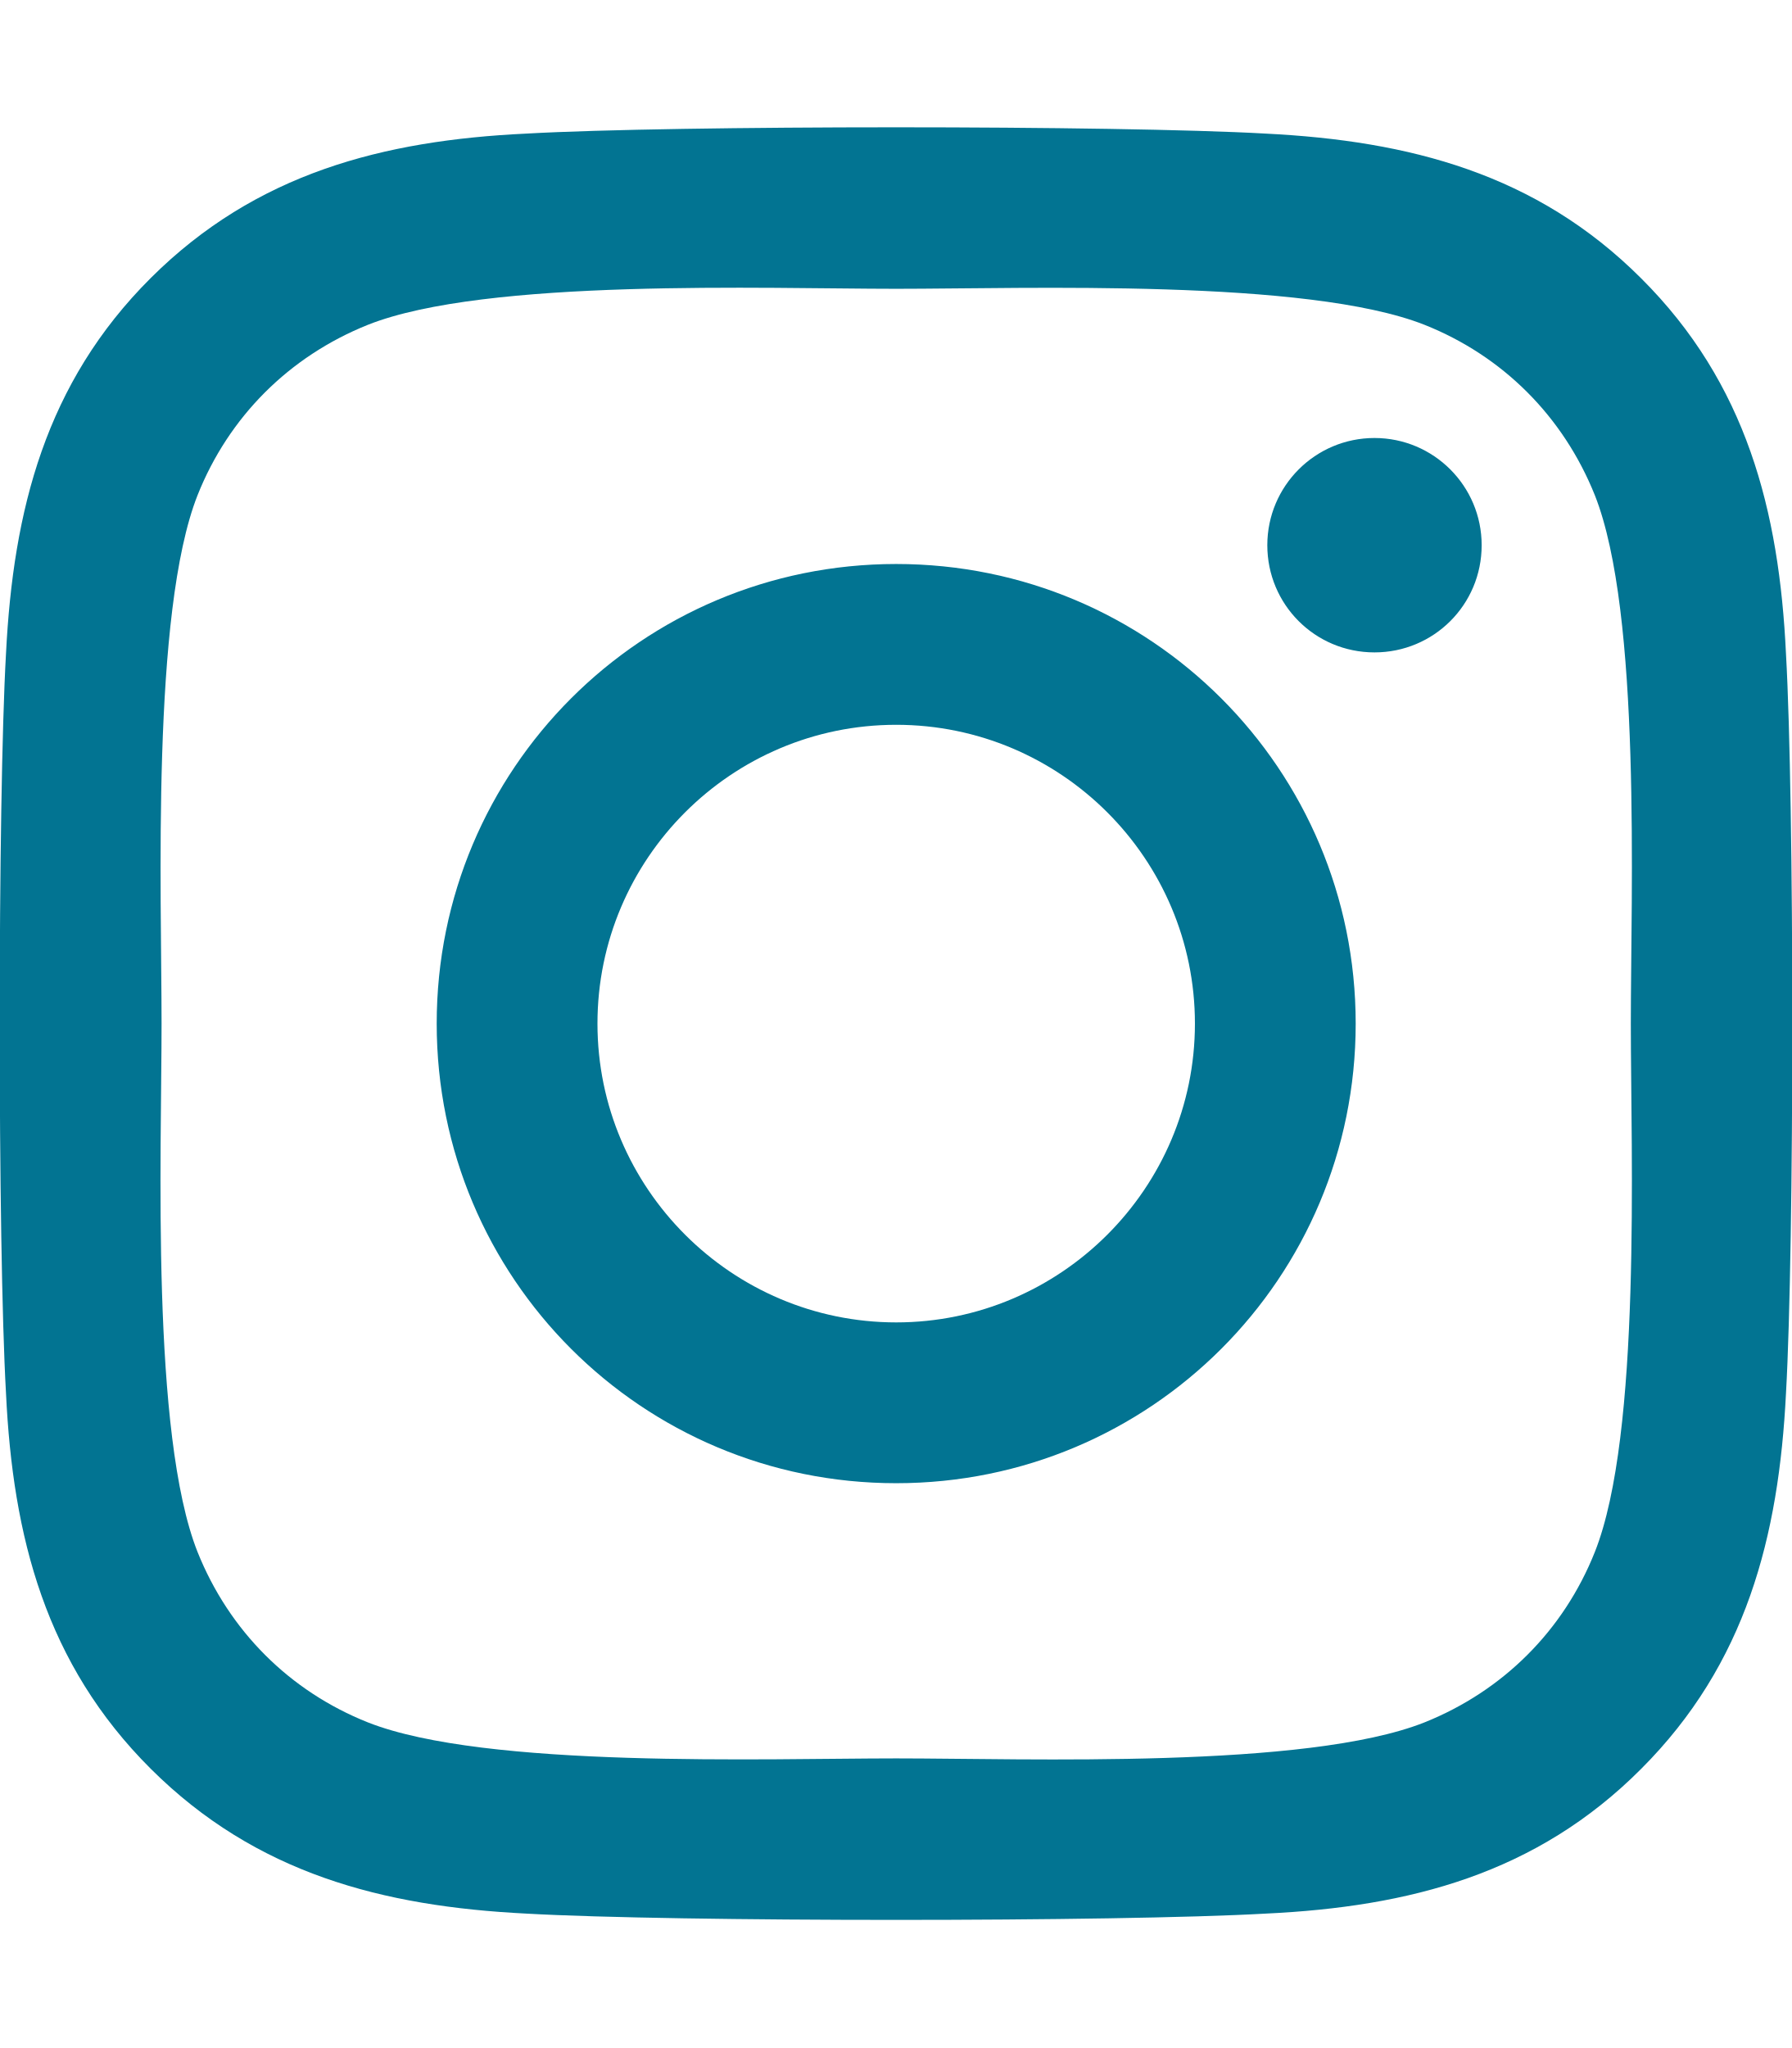
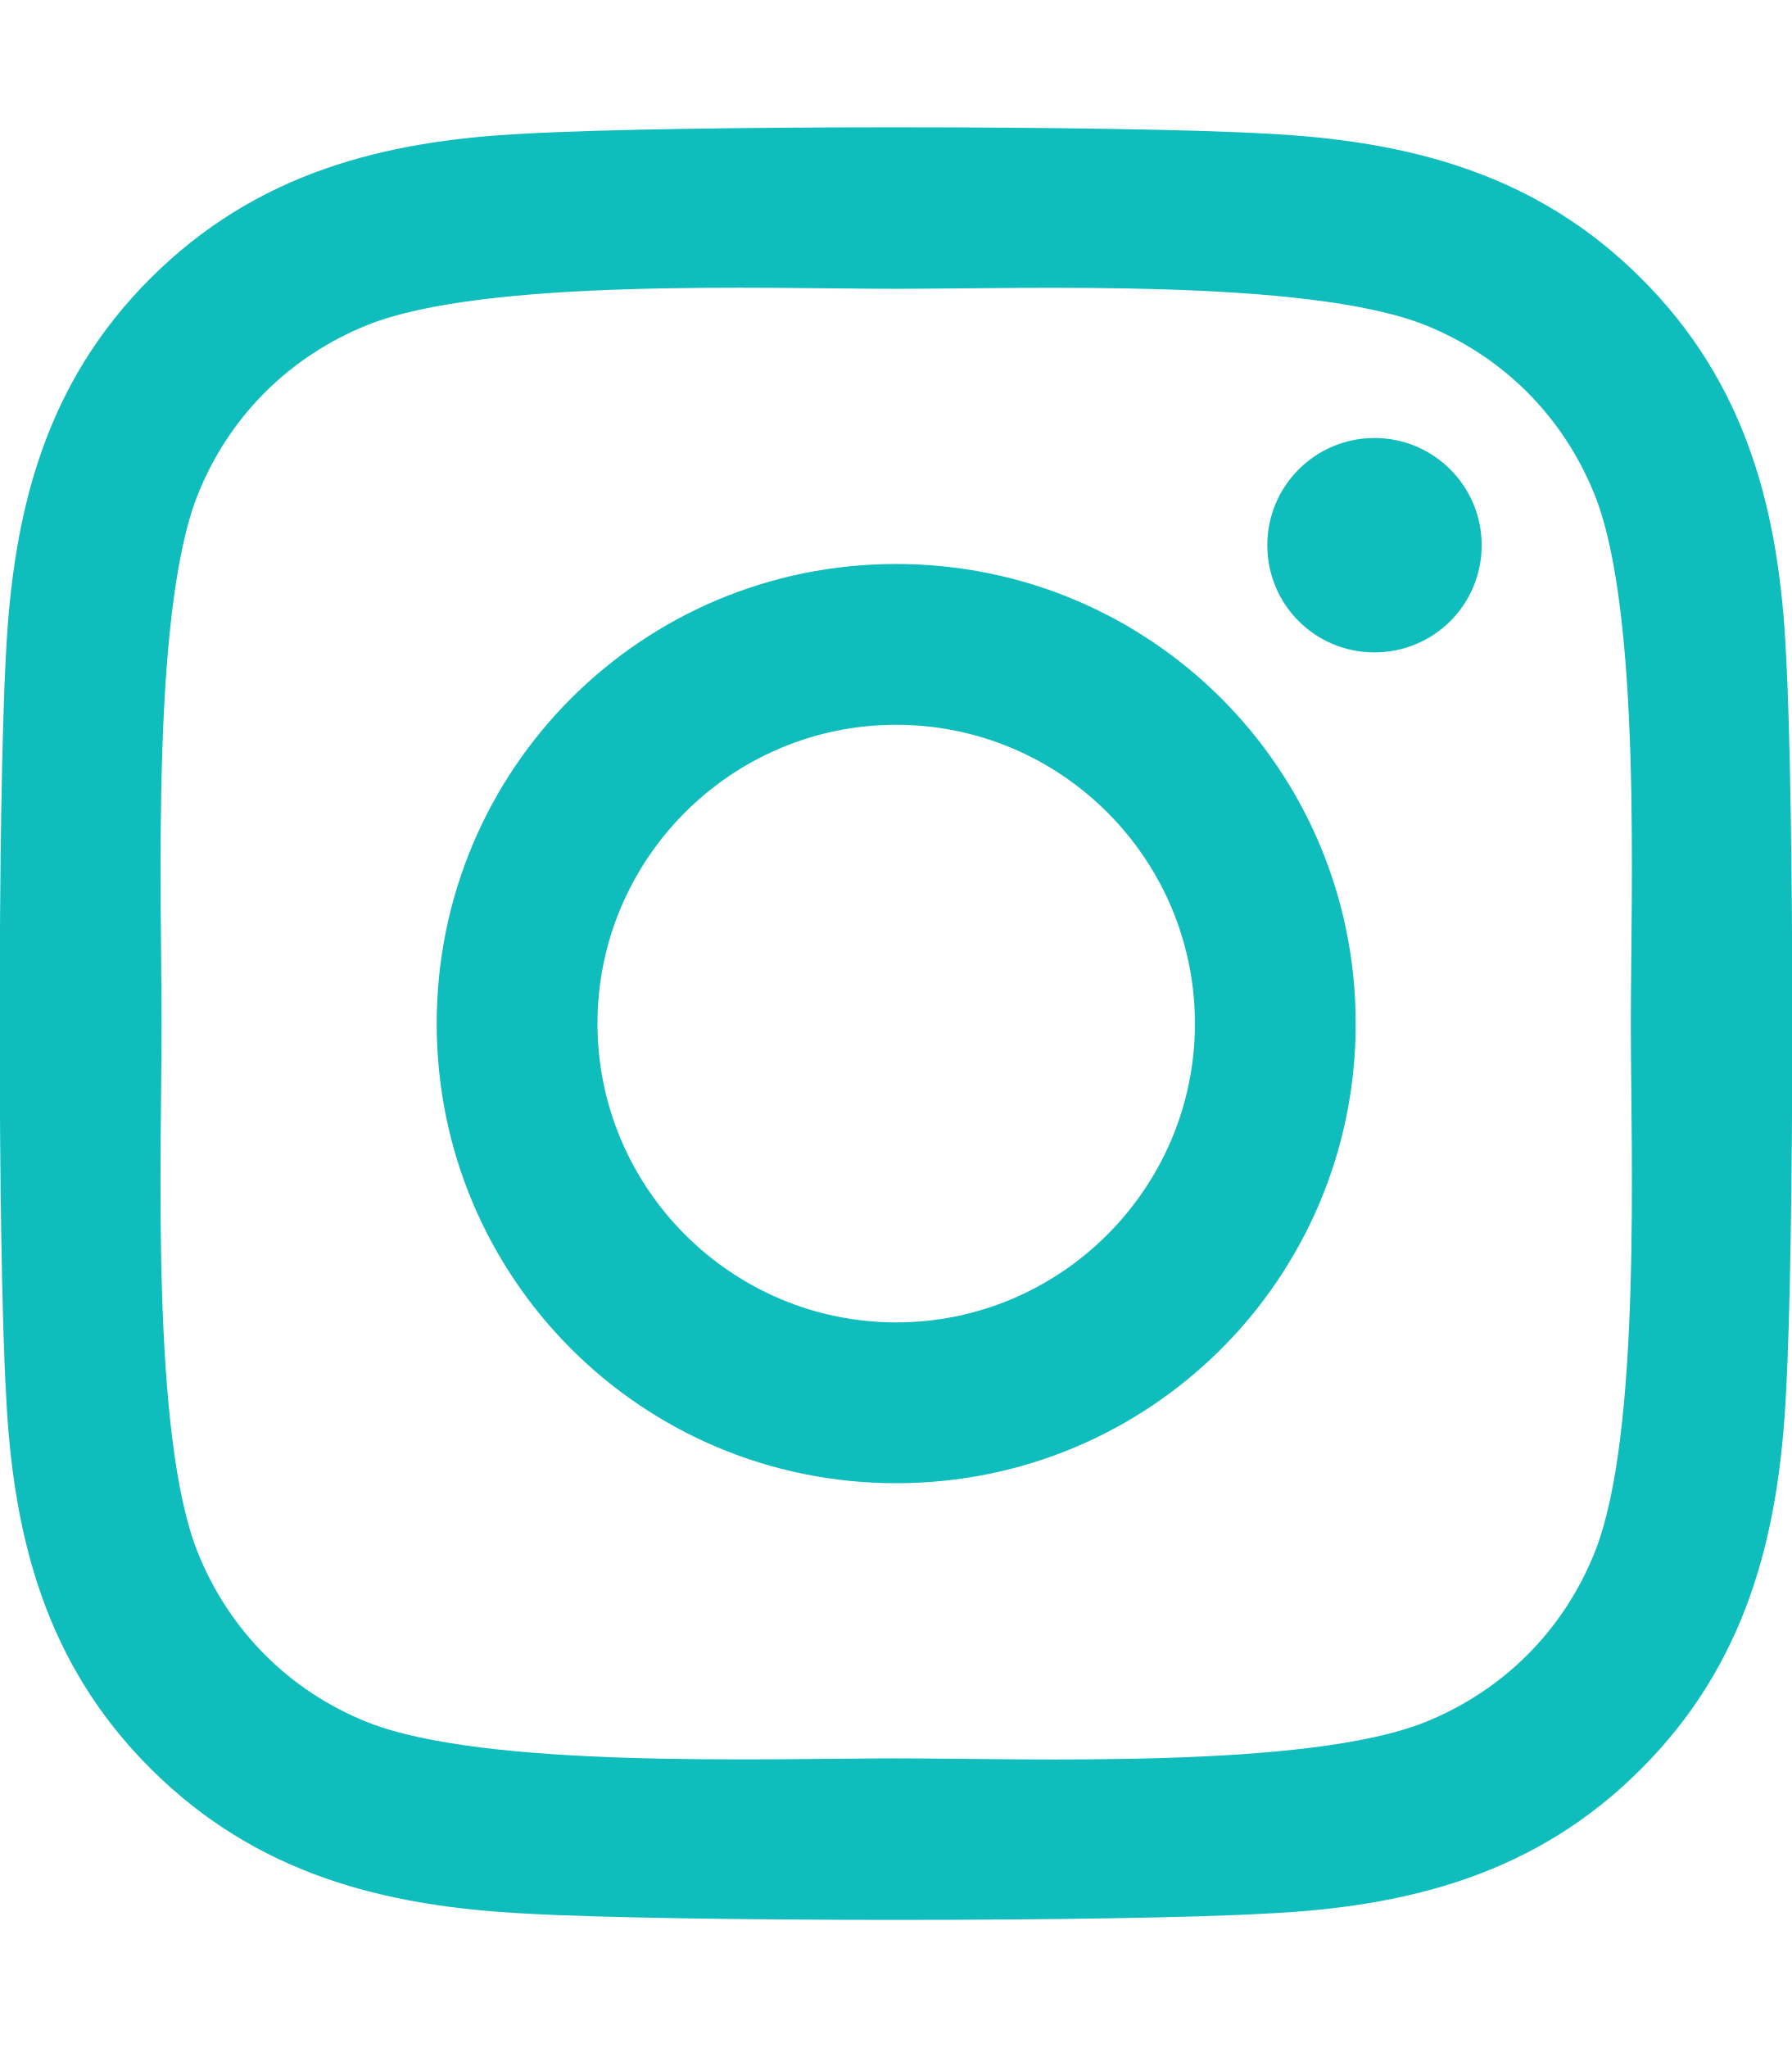
<svg xmlns="http://www.w3.org/2000/svg" aria-hidden="true" focusable="false" data-prefix="fab" data-icon="instagram" class="svg-inline--fa fa-instagram fa-w-14" role="img" viewBox="0 0 448 512">
-   <path fill="#027492" d="M224.1 141c-63.6 0-114.9 51.3-114.9 114.9s51.3 114.9 114.9 114.9S339 319.5 339 255.9 287.7 141 224.1 141zm0 189.6c-41.1 0-74.7-33.5-74.7-74.7s33.5-74.7 74.7-74.7 74.7 33.5 74.7 74.7-33.6 74.7-74.7 74.7zm146.4-194.3c0 14.9-12 26.8-26.8 26.8-14.9 0-26.8-12-26.8-26.8s12-26.8 26.8-26.8 26.8 12 26.8 26.8zm76.1 27.2c-1.7-35.9-9.9-67.7-36.2-93.9-26.2-26.2-58-34.4-93.9-36.2-37-2.1-147.9-2.1-184.9 0-35.8 1.7-67.6 9.9-93.9 36.1s-34.4 58-36.2 93.9c-2.1 37-2.1 147.9 0 184.9 1.7 35.9 9.9 67.7 36.2 93.9s58 34.4 93.9 36.2c37 2.1 147.9 2.1 184.9 0 35.9-1.7 67.7-9.9 93.9-36.2 26.2-26.2 34.4-58 36.2-93.9 2.1-37 2.1-147.8 0-184.8zM398.8 388c-7.8 19.6-22.9 34.7-42.6 42.6-29.5 11.7-99.5 9-132.1 9s-102.7 2.6-132.1-9c-19.6-7.8-34.7-22.9-42.6-42.6-11.7-29.5-9-99.5-9-132.1s-2.6-102.7 9-132.1c7.8-19.6 22.9-34.7 42.6-42.6 29.5-11.7 99.5-9 132.1-9s102.7-2.6 132.1 9c19.6 7.8 34.7 22.9 42.6 42.6 11.7 29.5 9 99.5 9 132.1s2.7 102.7-9 132.1z" />
+   <path fill="#0fbdbc" d="M224.1 141c-63.6 0-114.9 51.3-114.9 114.9s51.3 114.9 114.9 114.9S339 319.5 339 255.9 287.7 141 224.1 141zm0 189.6c-41.1 0-74.7-33.5-74.7-74.7s33.5-74.7 74.7-74.7 74.7 33.5 74.7 74.7-33.6 74.7-74.7 74.7zm146.4-194.3c0 14.9-12 26.8-26.8 26.8-14.9 0-26.8-12-26.8-26.8s12-26.8 26.8-26.8 26.8 12 26.8 26.8zm76.1 27.2c-1.7-35.9-9.9-67.7-36.2-93.9-26.2-26.2-58-34.4-93.9-36.2-37-2.1-147.9-2.1-184.9 0-35.8 1.7-67.6 9.9-93.9 36.1s-34.4 58-36.2 93.9c-2.1 37-2.1 147.9 0 184.9 1.7 35.9 9.9 67.7 36.2 93.9s58 34.4 93.9 36.2c37 2.1 147.9 2.1 184.9 0 35.9-1.7 67.7-9.9 93.9-36.2 26.2-26.2 34.4-58 36.2-93.9 2.1-37 2.1-147.8 0-184.8zM398.8 388c-7.8 19.6-22.9 34.7-42.6 42.6-29.5 11.7-99.5 9-132.1 9s-102.7 2.6-132.1-9c-19.6-7.8-34.7-22.9-42.6-42.6-11.7-29.5-9-99.5-9-132.1s-2.6-102.7 9-132.1c7.8-19.6 22.9-34.7 42.6-42.6 29.5-11.7 99.5-9 132.1-9s102.7-2.6 132.1 9c19.6 7.8 34.7 22.9 42.6 42.6 11.7 29.5 9 99.5 9 132.1s2.7 102.7-9 132.1z" />
</svg>
